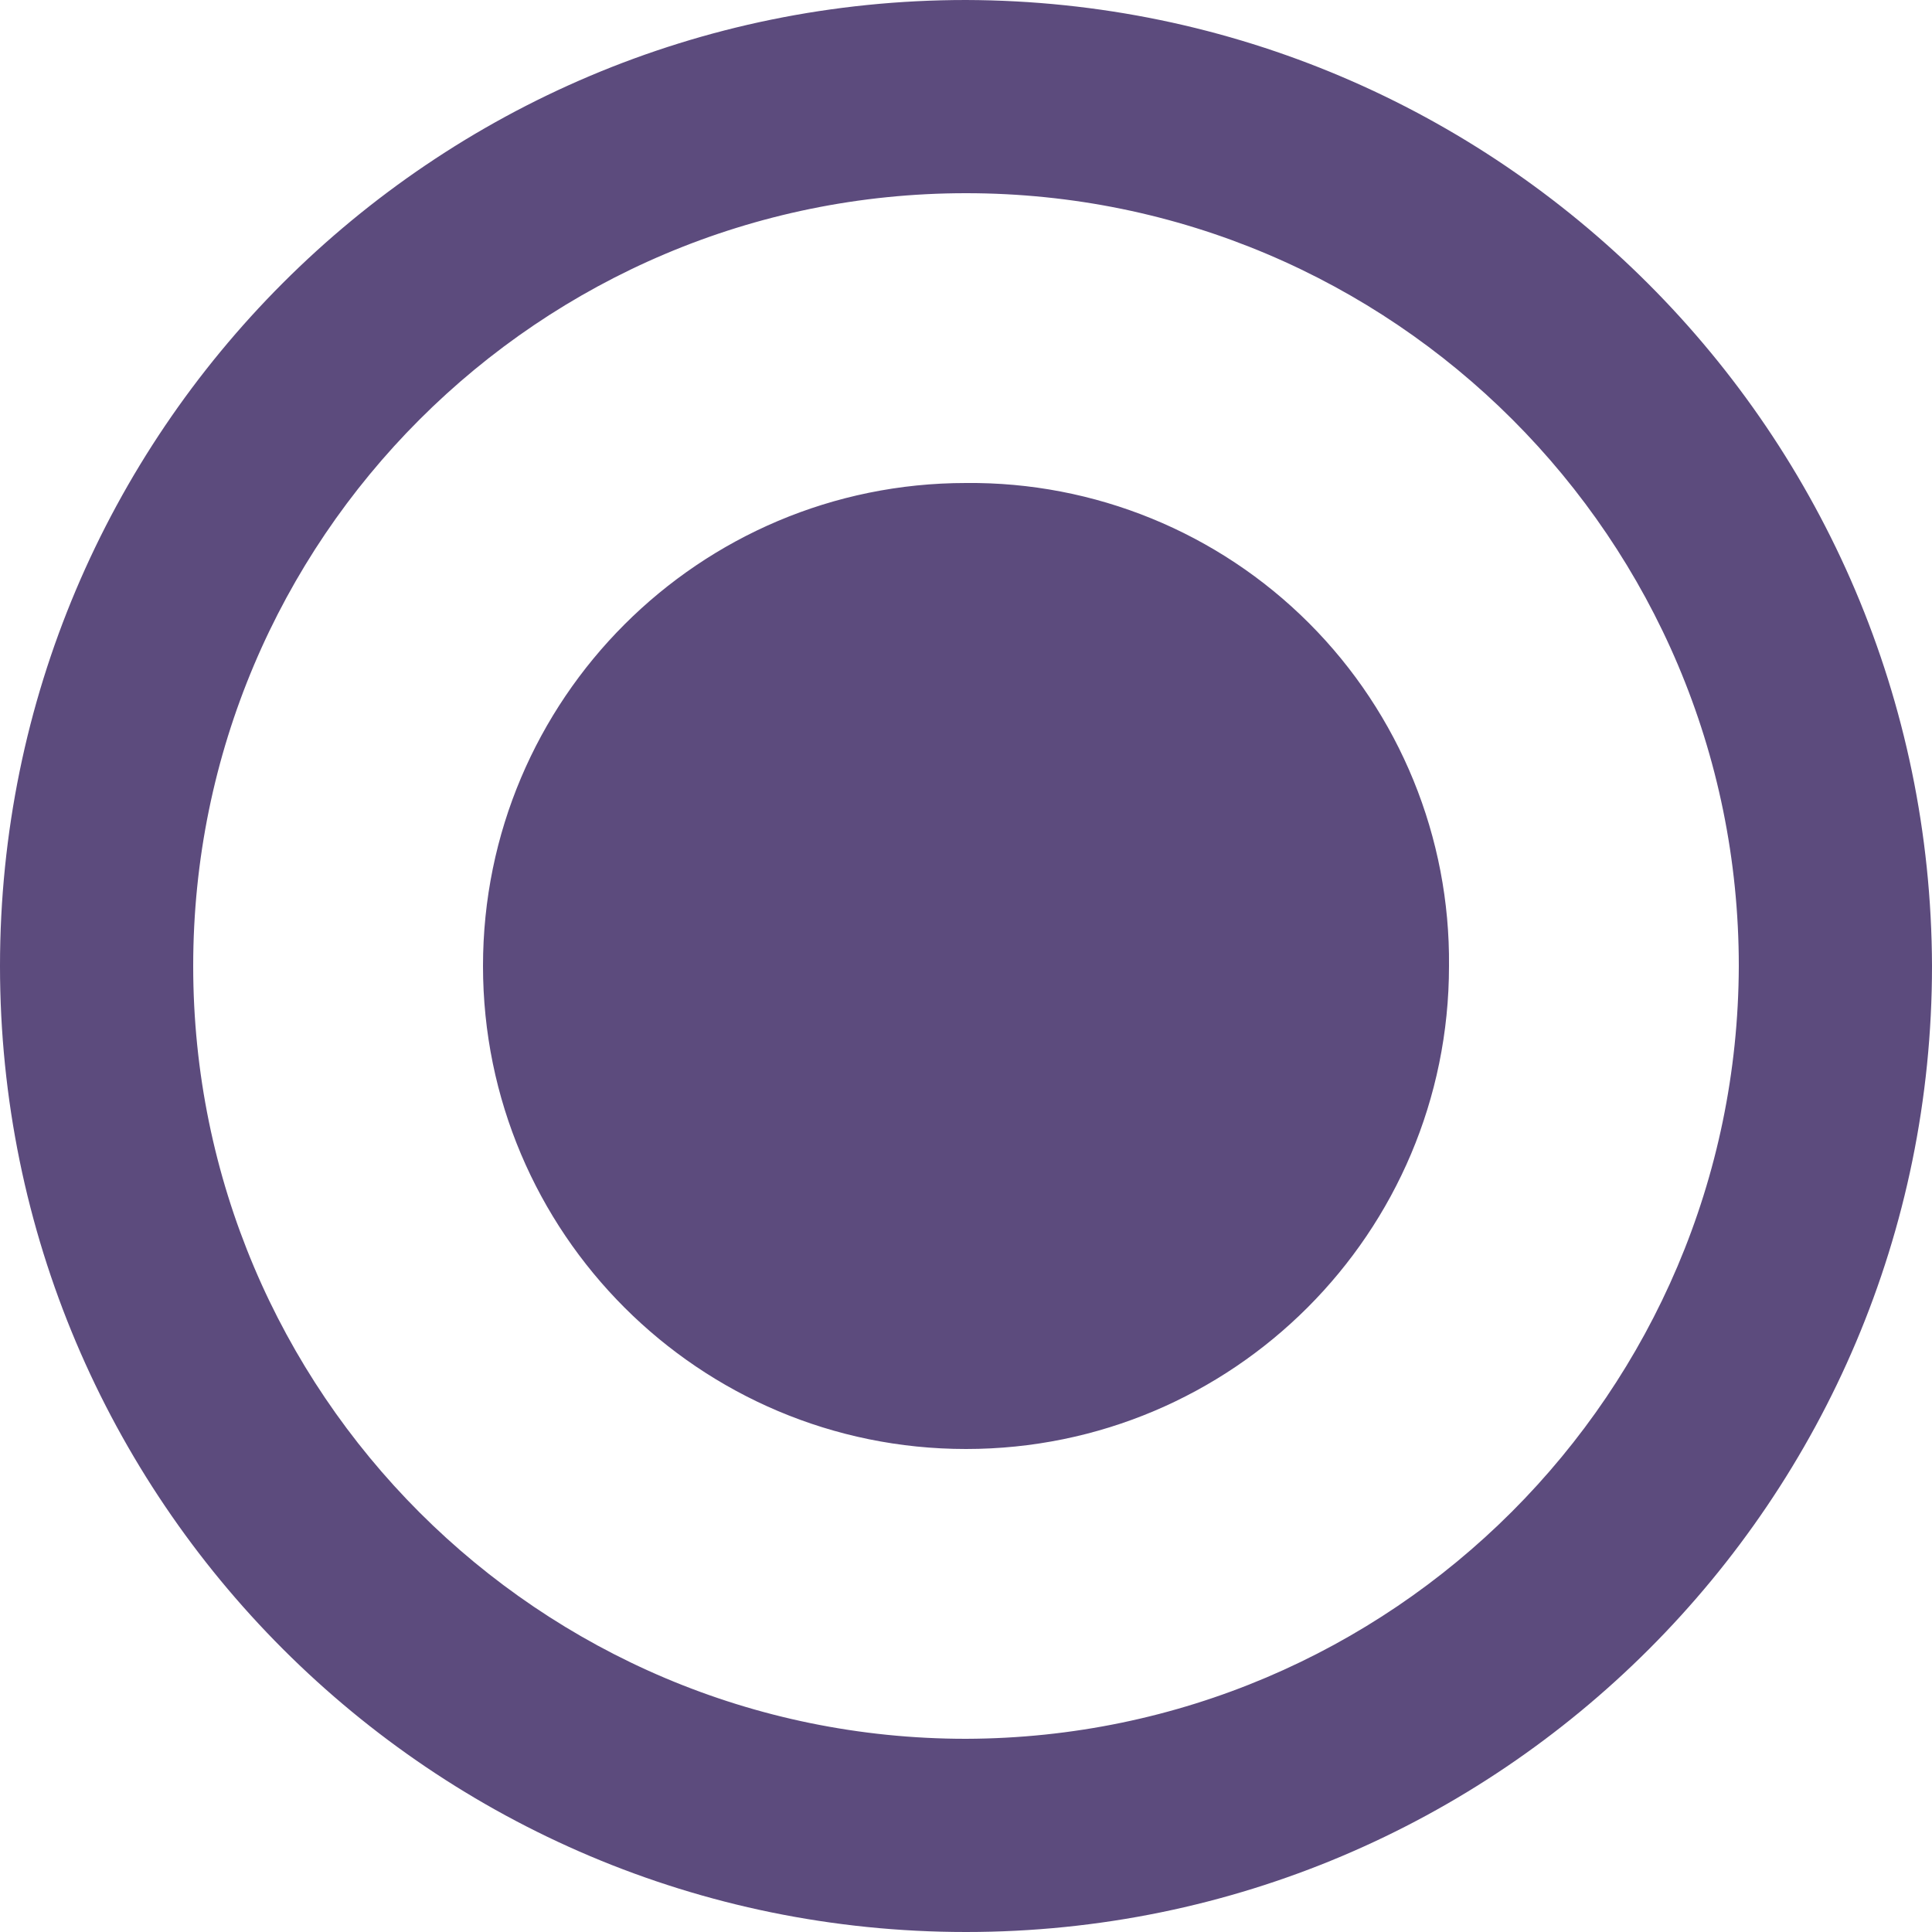
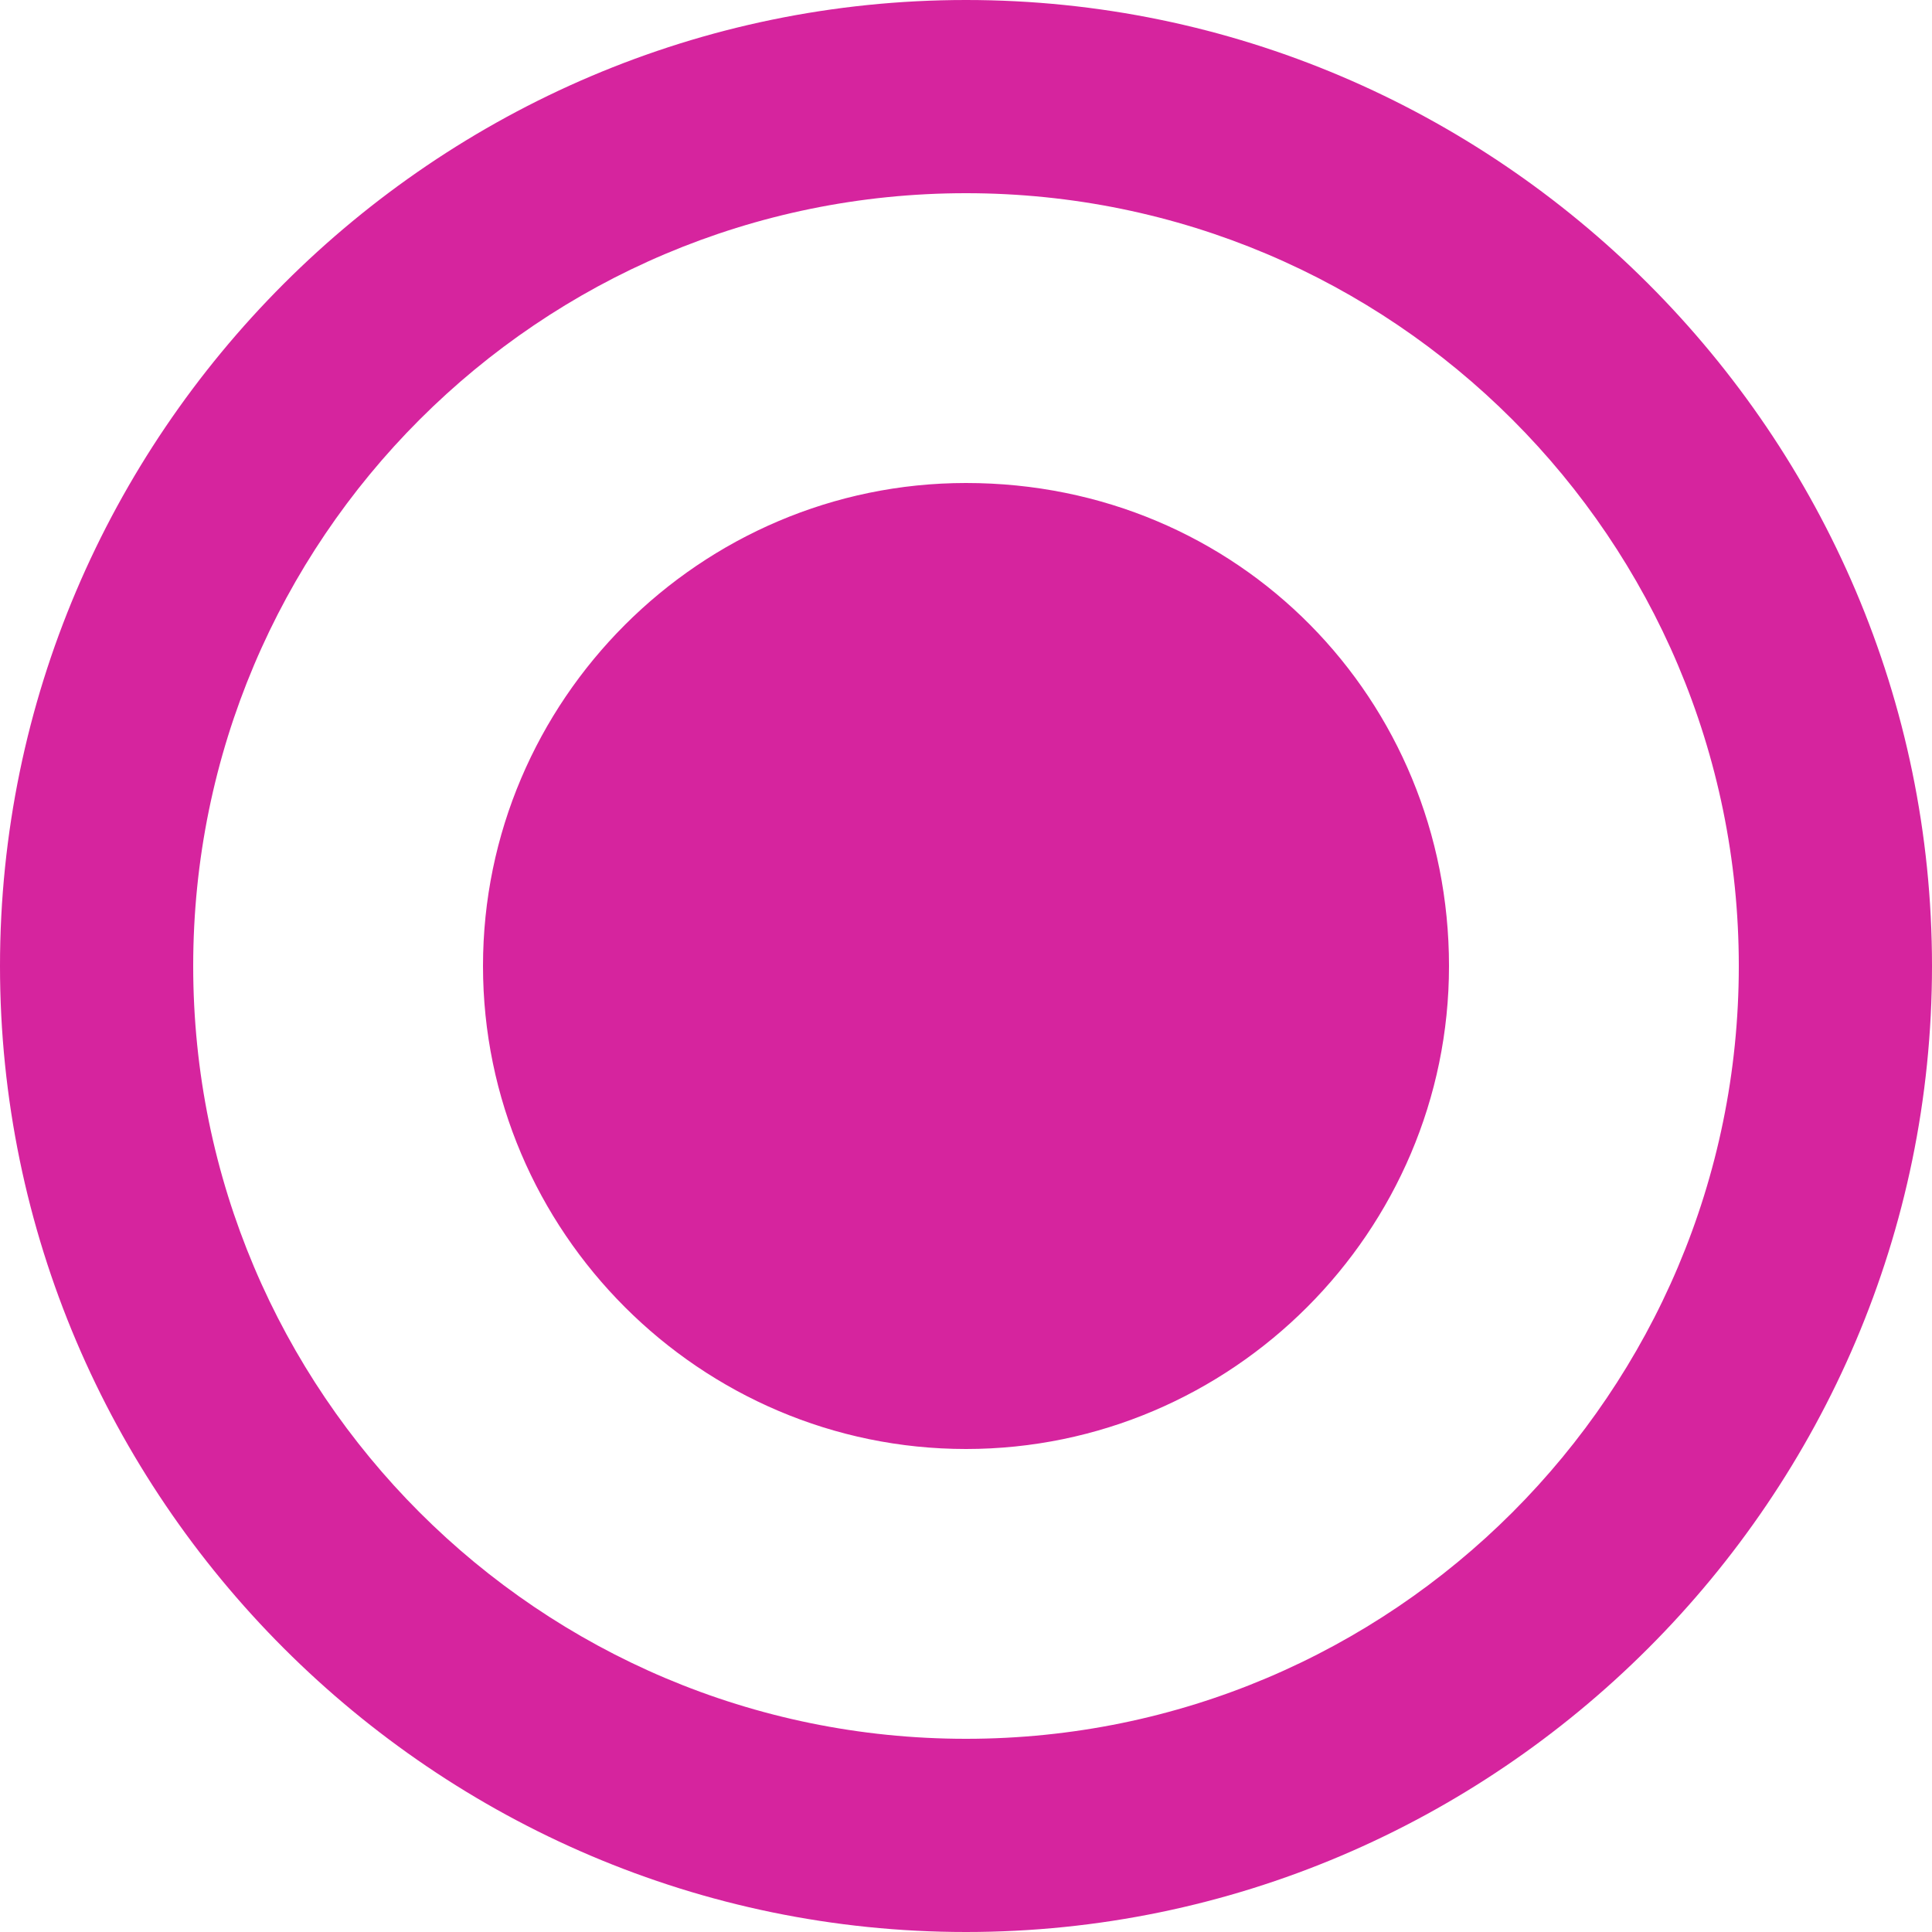
- <svg xmlns="http://www.w3.org/2000/svg" width="24" height="24" viewBox="0 0 24 24">
-   <defs>
-     <style type="text/css">
-             .cls-1{fill:#5c4b7d;fill-rule:evenodd}
-         </style>
-   </defs>
+ <svg xmlns="http://www.w3.org/2000/svg" version="1.1" id="Layer_1" x="0px" y="0px" viewBox="0 0 24 24" style="enable-background:new 0 0 24 24;" xml:space="preserve">
+   <style type="text/css">
+ 	.st0{fill:#D6249E;}
+ </style>
  <g id="radiobttom_active" transform="translate(-508 -240)">
-     <path id="radio_on" d="M14 8a6 6 0 1 0 6 6 5.942 5.942 0 0 0-6-6zm0-6a12 12 0 1 0 12 12A12.035 12.035 0 0 0 14 2zm0 21.6a9.6 9.6 0 1 1 9.6-9.6 9.628 9.628 0 0 1-9.6 9.6z" class="cls-1" transform="translate(506 238)" />
+     <path id="radio_on" class="st0" d="M520,246c-3.3,0-6,2.7-6,6s2.7,6,6,6s6-2.7,6-6S523.4,246,520,246L520,246z M520,240   c-6.6,0-12,5.4-12,12s5.4,12,12,12s12-5.4,12-12S526.6,240,520,240z M520,261.6c-5.3,0-9.6-4.3-9.6-9.6s4.3-9.6,9.6-9.6   s9.6,4.3,9.6,9.6C529.6,257.3,525.3,261.6,520,261.6z" />
  </g>
</svg>
